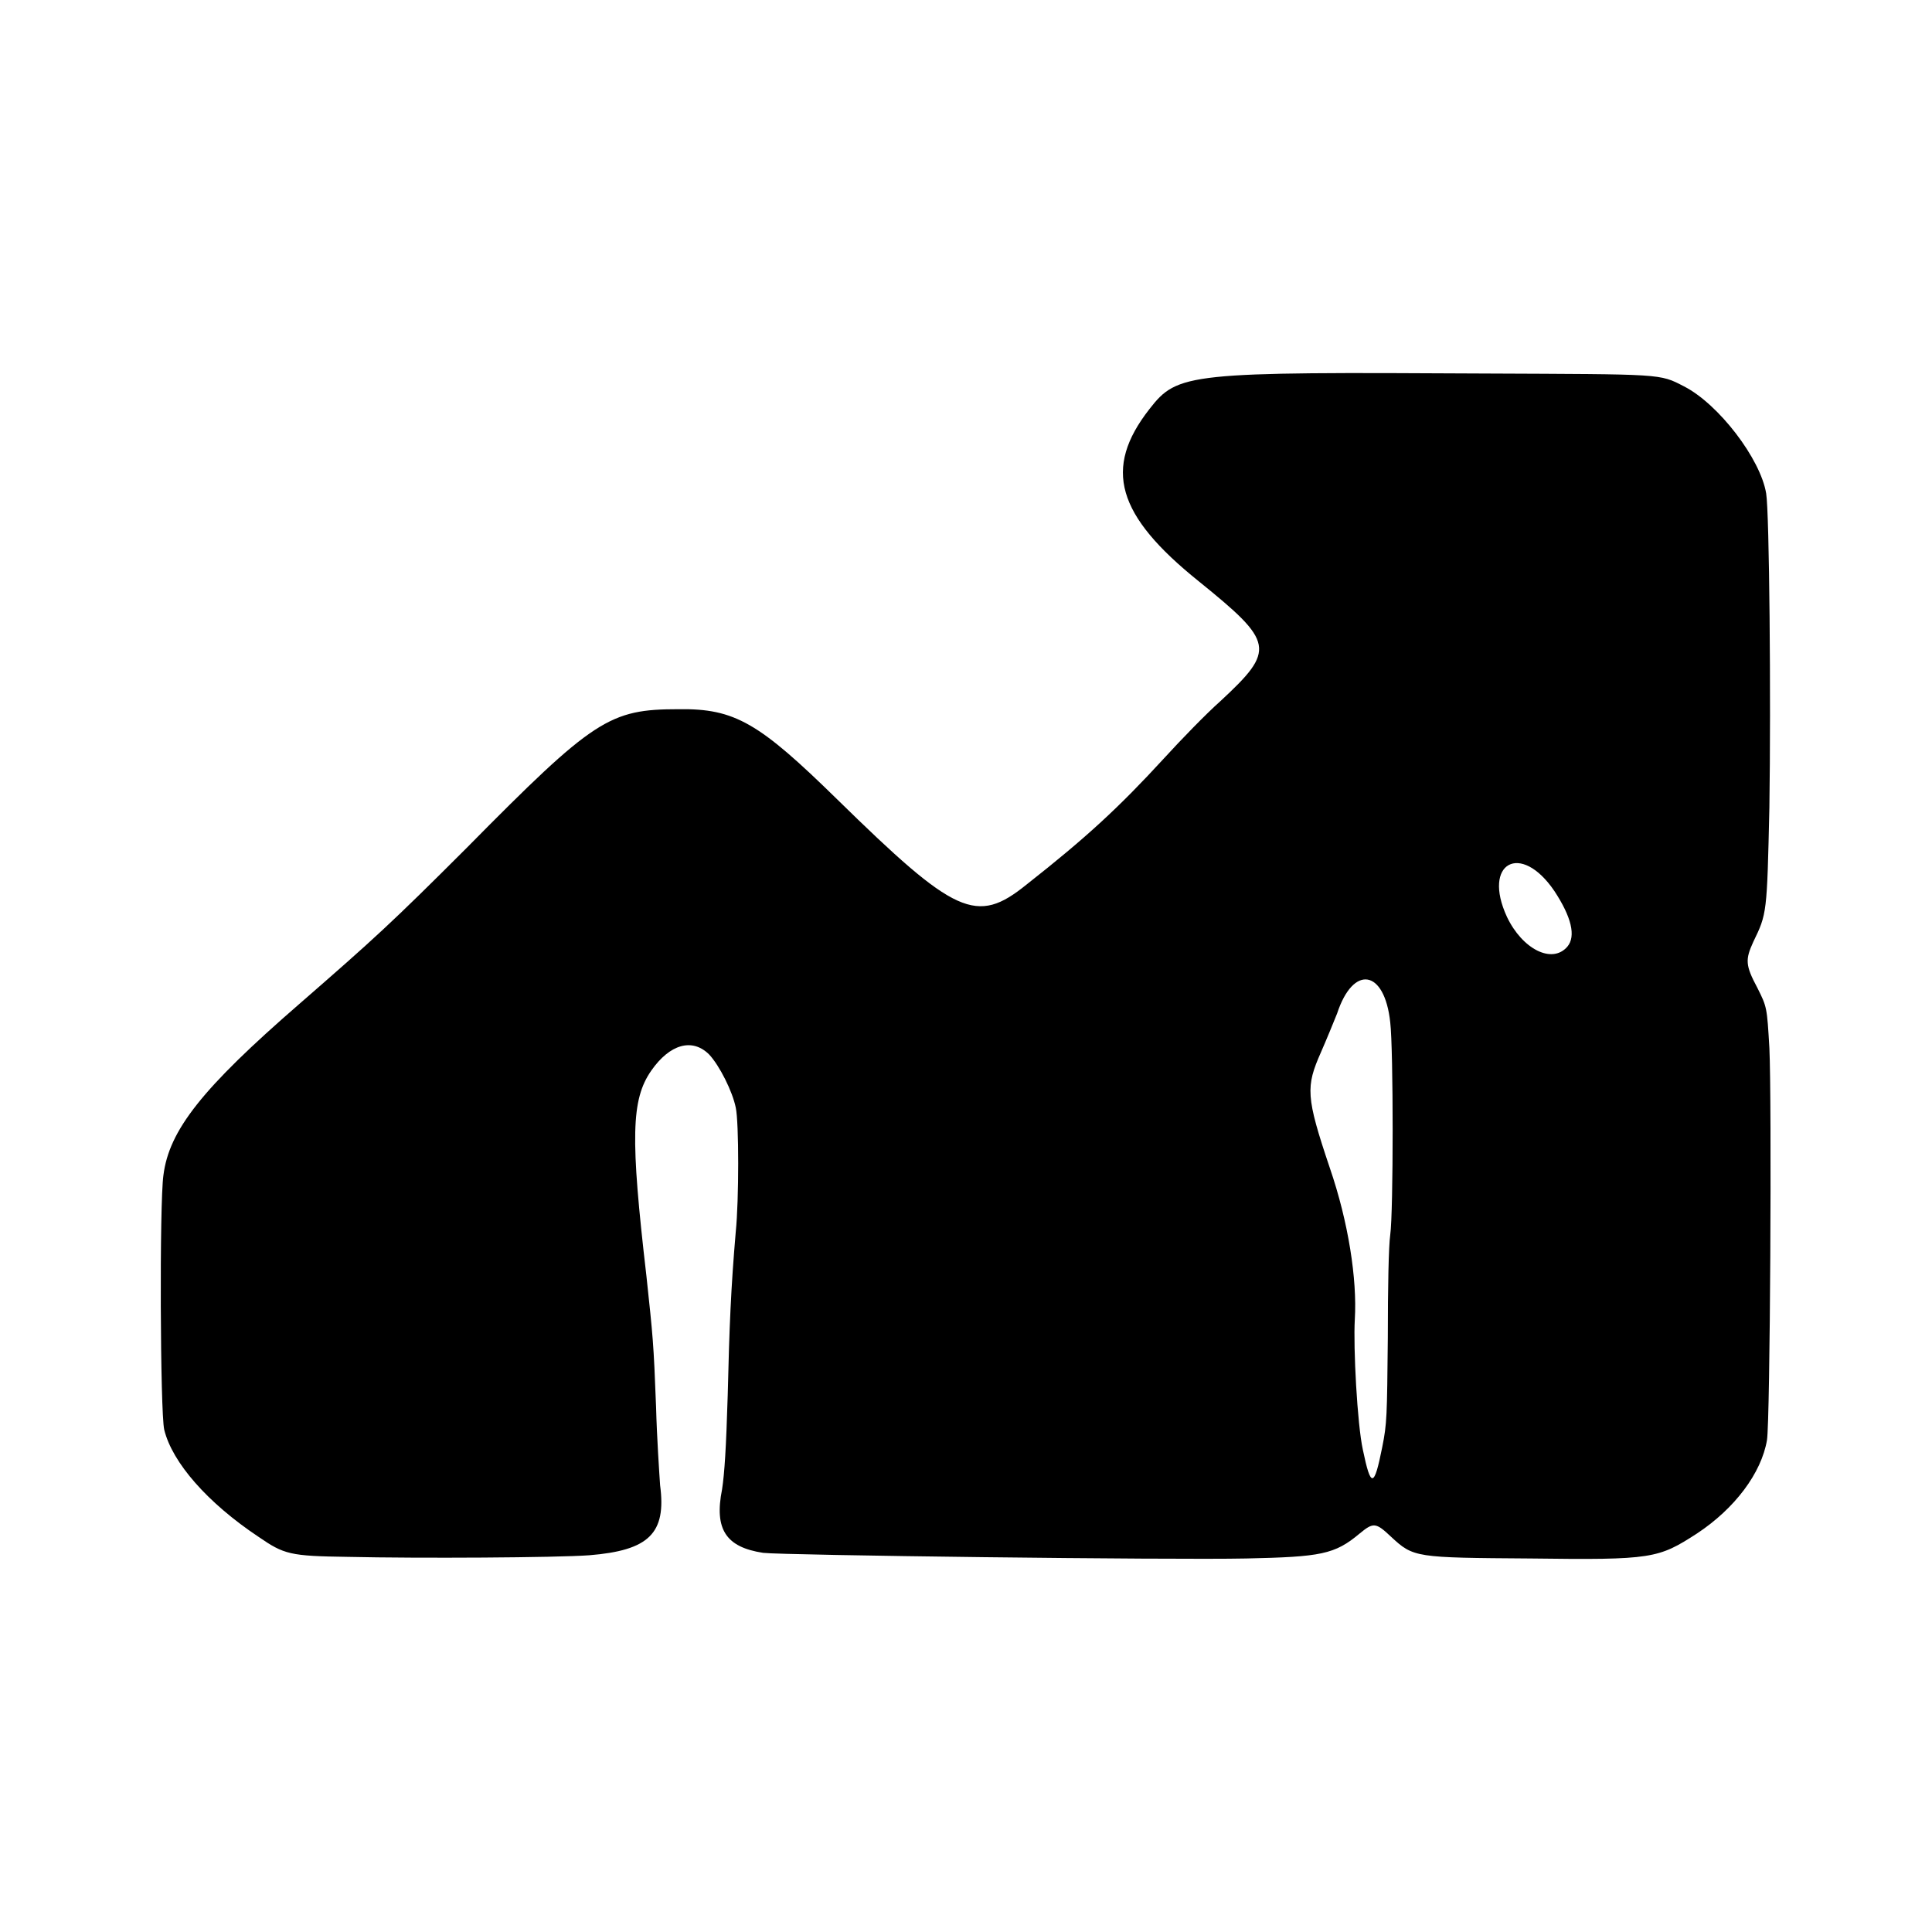
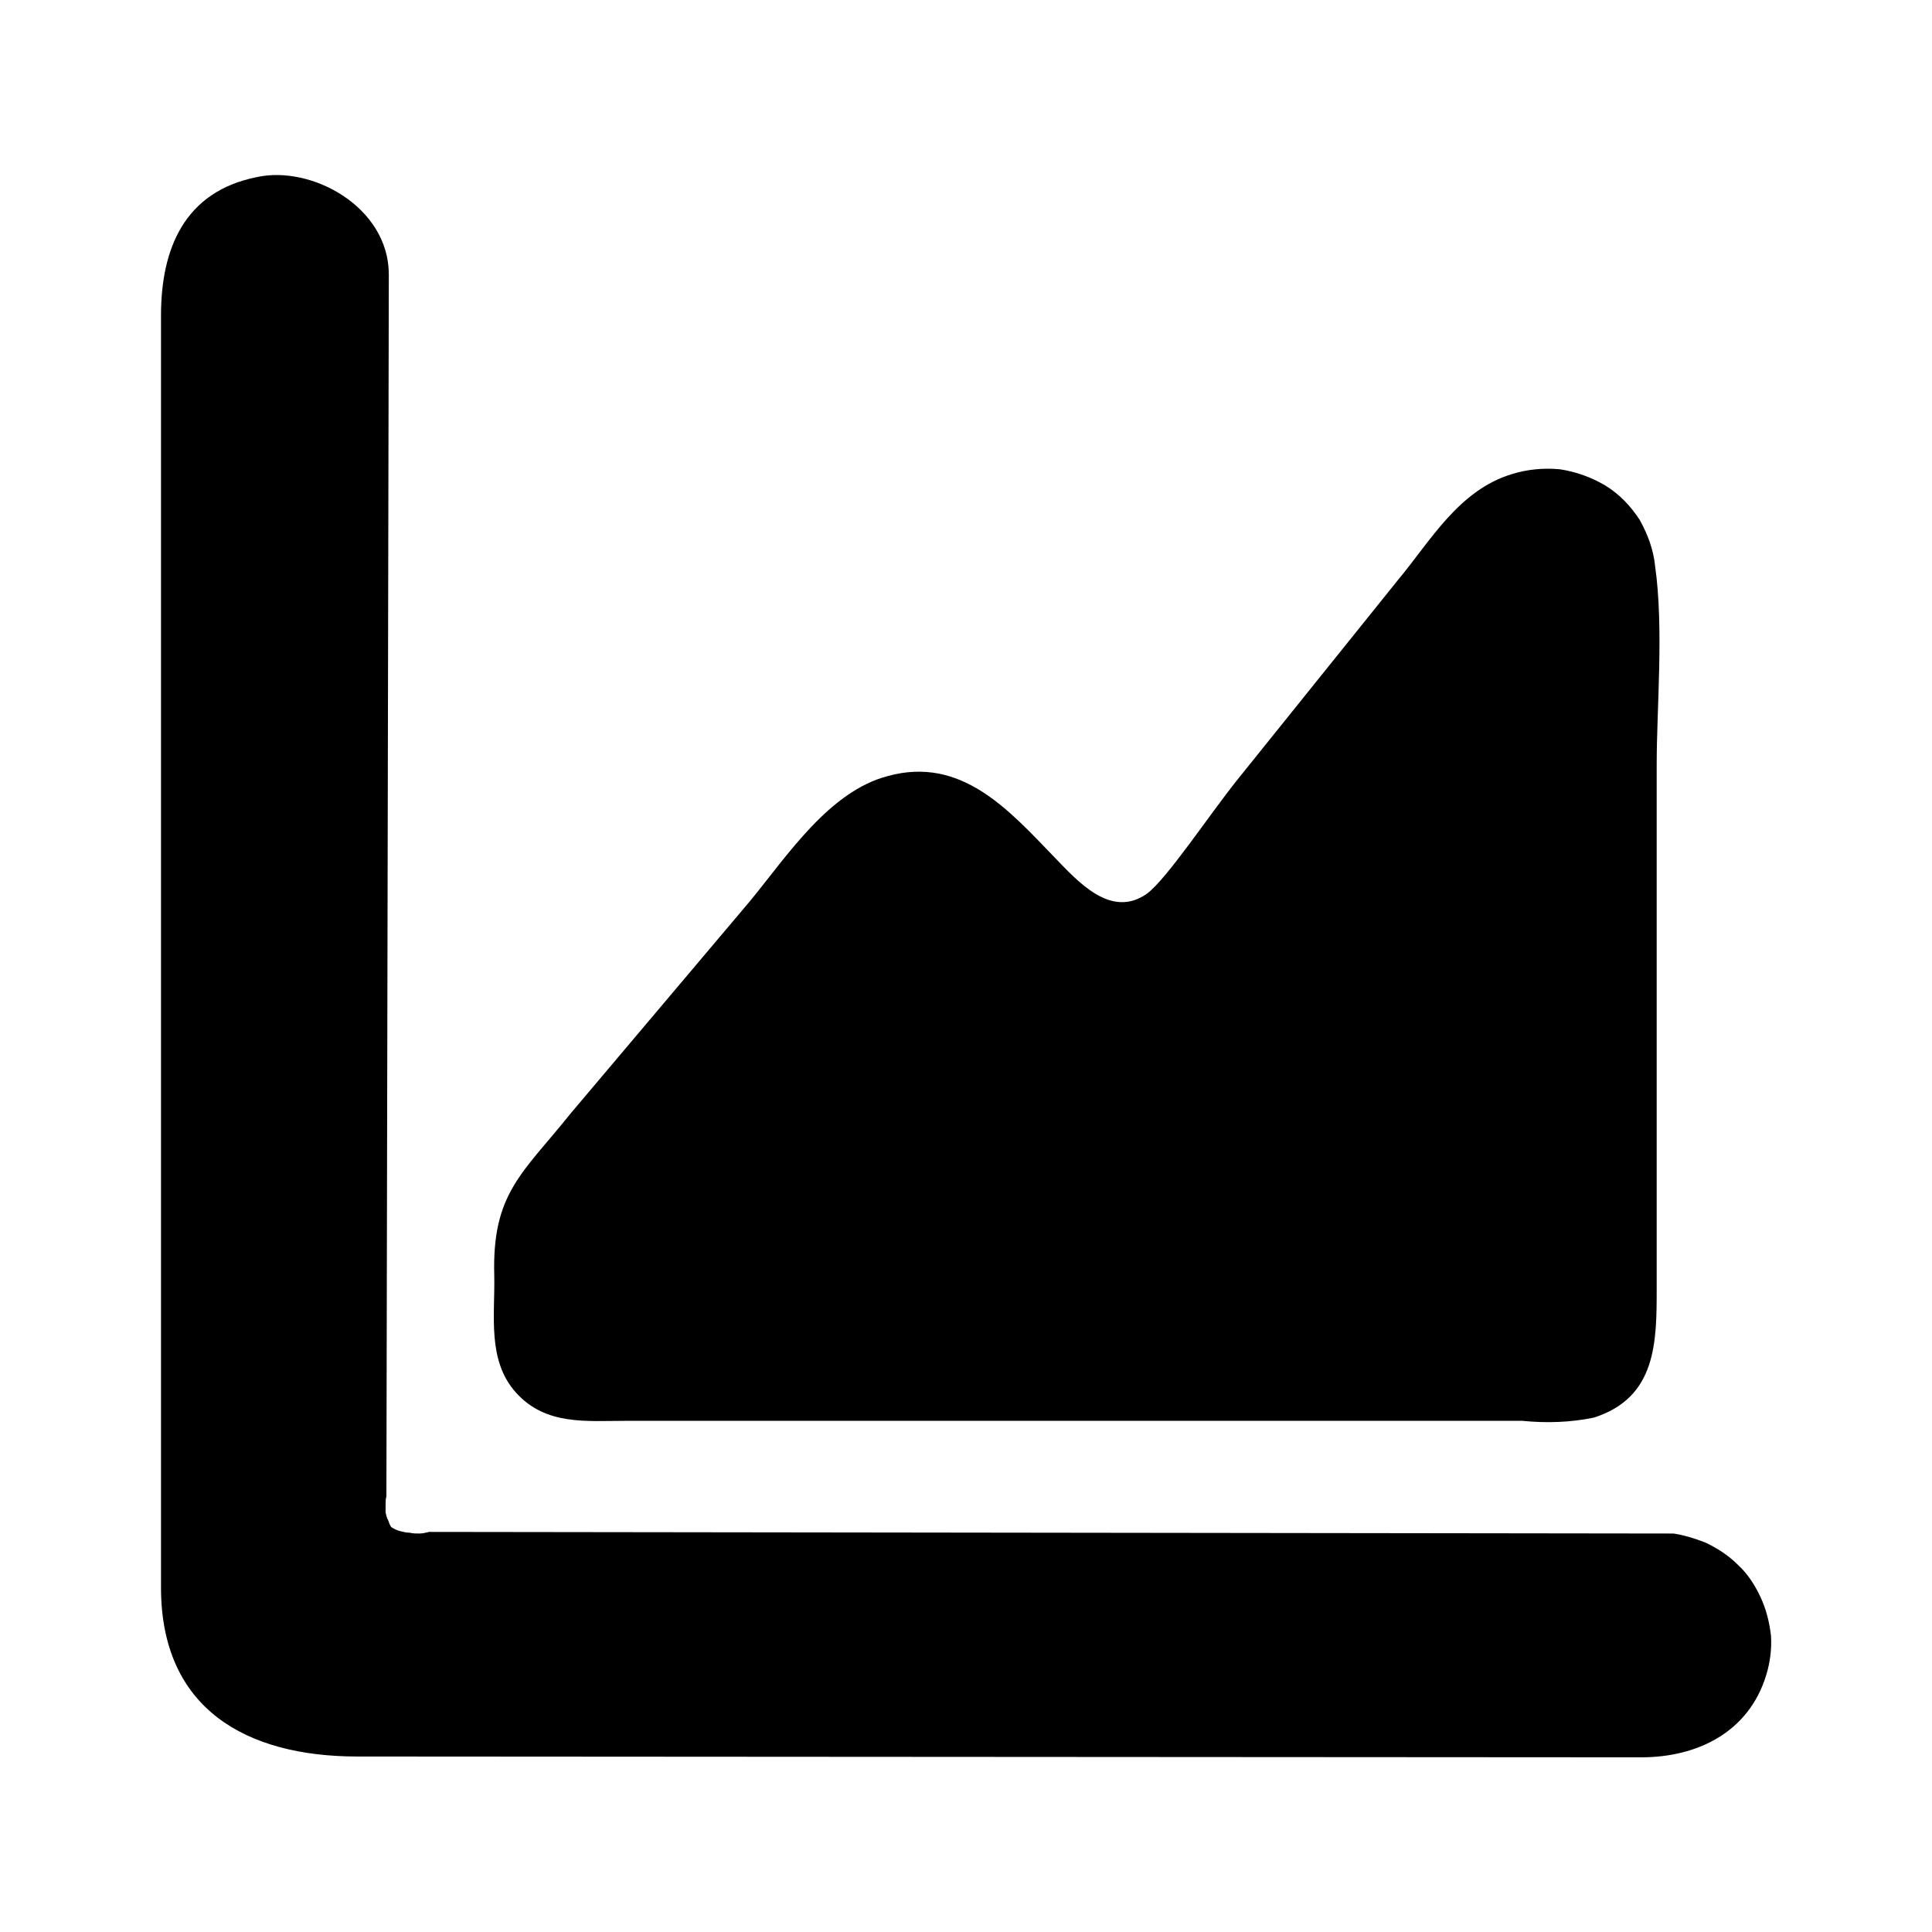
- <svg xmlns="http://www.w3.org/2000/svg" viewBox="0 0 24 24">
-   <path fill="currentColor" fill-rule="evenodd" d="M4.32 19.34C3.6 19.33 3.53 19.31 3.21 19.09C2.58 18.67 2.14 18.17 2.04 17.76C1.99 17.54 1.98 14.95 2.03 14.6C2.1 14.04 2.51 13.52 3.72 12.47C4.65 11.66 4.86 11.47 5.8 10.53C7.38 8.93 7.57 8.81 8.43 8.81C9.13 8.8 9.43 8.98 10.4 9.93C11.87 11.37 12.13 11.49 12.75 10.99C13.5 10.4 13.9 10.03 14.46 9.42C14.67 9.19 14.98 8.87 15.16 8.71C15.85 8.07 15.83 7.98 14.89 7.22C13.87 6.4 13.7 5.82 14.28 5.08C14.63 4.63 14.76 4.62 18.44 4.64C20.67 4.65 20.61 4.64 20.92 4.8C21.35 5.02 21.87 5.7 21.94 6.13C21.98 6.37 22 8.69 21.98 10.03C21.95 11.35 21.95 11.35 21.78 11.7C21.68 11.92 21.68 11.99 21.83 12.27C21.95 12.51 21.95 12.51 21.98 13.02C22.01 13.66 21.99 17.64 21.95 17.89C21.88 18.3 21.55 18.74 21.08 19.05C20.6 19.36 20.53 19.38 19.01 19.36C17.58 19.35 17.56 19.35 17.28 19.09C17.09 18.91 17.06 18.91 16.89 19.05C16.58 19.31 16.41 19.34 15.48 19.36C14.55 19.38 9.72 19.32 9.48 19.29C9.02 19.22 8.87 19 8.97 18.5C9 18.3 9.02 18 9.04 17.33C9.06 16.48 9.08 16 9.14 15.3C9.18 14.91 9.18 13.94 9.14 13.76C9.1 13.56 8.94 13.24 8.81 13.1C8.6 12.89 8.32 12.97 8.09 13.3C7.84 13.66 7.83 14.13 8.03 15.85C8.11 16.6 8.12 16.68 8.15 17.48C8.16 17.86 8.19 18.3 8.2 18.45C8.28 19.05 8.06 19.26 7.32 19.32C6.91 19.35 5.21 19.36 4.32 19.34ZM17.17 17.98C17.23 17.68 17.23 17.6 17.24 16.62C17.24 15.99 17.25 15.48 17.27 15.34C17.31 15.06 17.31 13.03 17.27 12.7C17.2 12.04 16.81 11.98 16.61 12.59C16.57 12.69 16.48 12.91 16.41 13.07C16.22 13.5 16.22 13.62 16.52 14.51C16.75 15.18 16.86 15.89 16.83 16.39C16.81 16.74 16.86 17.69 16.93 18.01C17.03 18.49 17.07 18.48 17.17 17.98ZM19.47 11.76C19.58 11.63 19.52 11.39 19.31 11.07C18.89 10.45 18.41 10.72 18.72 11.39C18.91 11.79 19.28 11.98 19.47 11.76Z" />
+ <svg xmlns="http://www.w3.org/2000/svg" width="24" height="24" viewBox="0 0 24 24">
+   <path d="M4.83 3.41L4.80 18.59C4.79 18.62 4.79 18.66 4.79 18.69C4.79 18.72 4.79 18.75 4.79 18.79C4.80 18.82 4.80 18.85 4.82 18.88C4.83 18.91 4.84 18.94 4.86 18.97C4.89 18.99 4.93 19.01 4.97 19.02C5.01 19.03 5.05 19.04 5.09 19.04C5.13 19.05 5.17 19.05 5.21 19.05C5.25 19.05 5.29 19.04 5.33 19.03L20.79 19.05C20.92 19.07 21.05 19.11 21.18 19.16C21.33 19.23 21.47 19.32 21.59 19.44C21.71 19.55 21.80 19.69 21.87 19.84C21.94 19.99 21.98 20.15 22.00 20.32C22.01 20.48 21.99 20.65 21.94 20.81C21.72 21.53 21.07 21.83 20.39 21.83L4.44 21.82C3.06 21.82 2.00 21.23 2.00 19.72L2.00 3.92C2.00 3.09 2.29 2.38 3.19 2.20C3.87 2.05 4.83 2.57 4.83 3.41L4.83 3.41ZM18.78 5.89C18.97 5.83 19.18 5.81 19.38 5.83C19.58 5.86 19.77 5.93 19.94 6.03C20.12 6.14 20.26 6.29 20.37 6.46C20.47 6.64 20.54 6.83 20.56 7.03C20.67 7.80 20.58 8.79 20.58 9.49L20.58 16.00C20.58 16.67 20.58 17.36 19.80 17.61C19.51 17.67 19.21 17.68 18.91 17.65L7.78 17.65C7.28 17.65 6.78 17.71 6.41 17.30C6.05 16.90 6.15 16.34 6.14 15.85C6.11 14.82 6.49 14.58 7.09 13.83L9.32 11.19C9.78 10.63 10.30 9.83 11.03 9.64C11.94 9.39 12.53 10.06 13.09 10.64C13.39 10.95 13.80 11.42 14.25 11.10C14.50 10.91 15.01 10.14 15.36 9.70L17.37 7.20C17.77 6.72 18.12 6.09 18.78 5.89L18.78 5.89Z" fill="currentColor" />
</svg>
